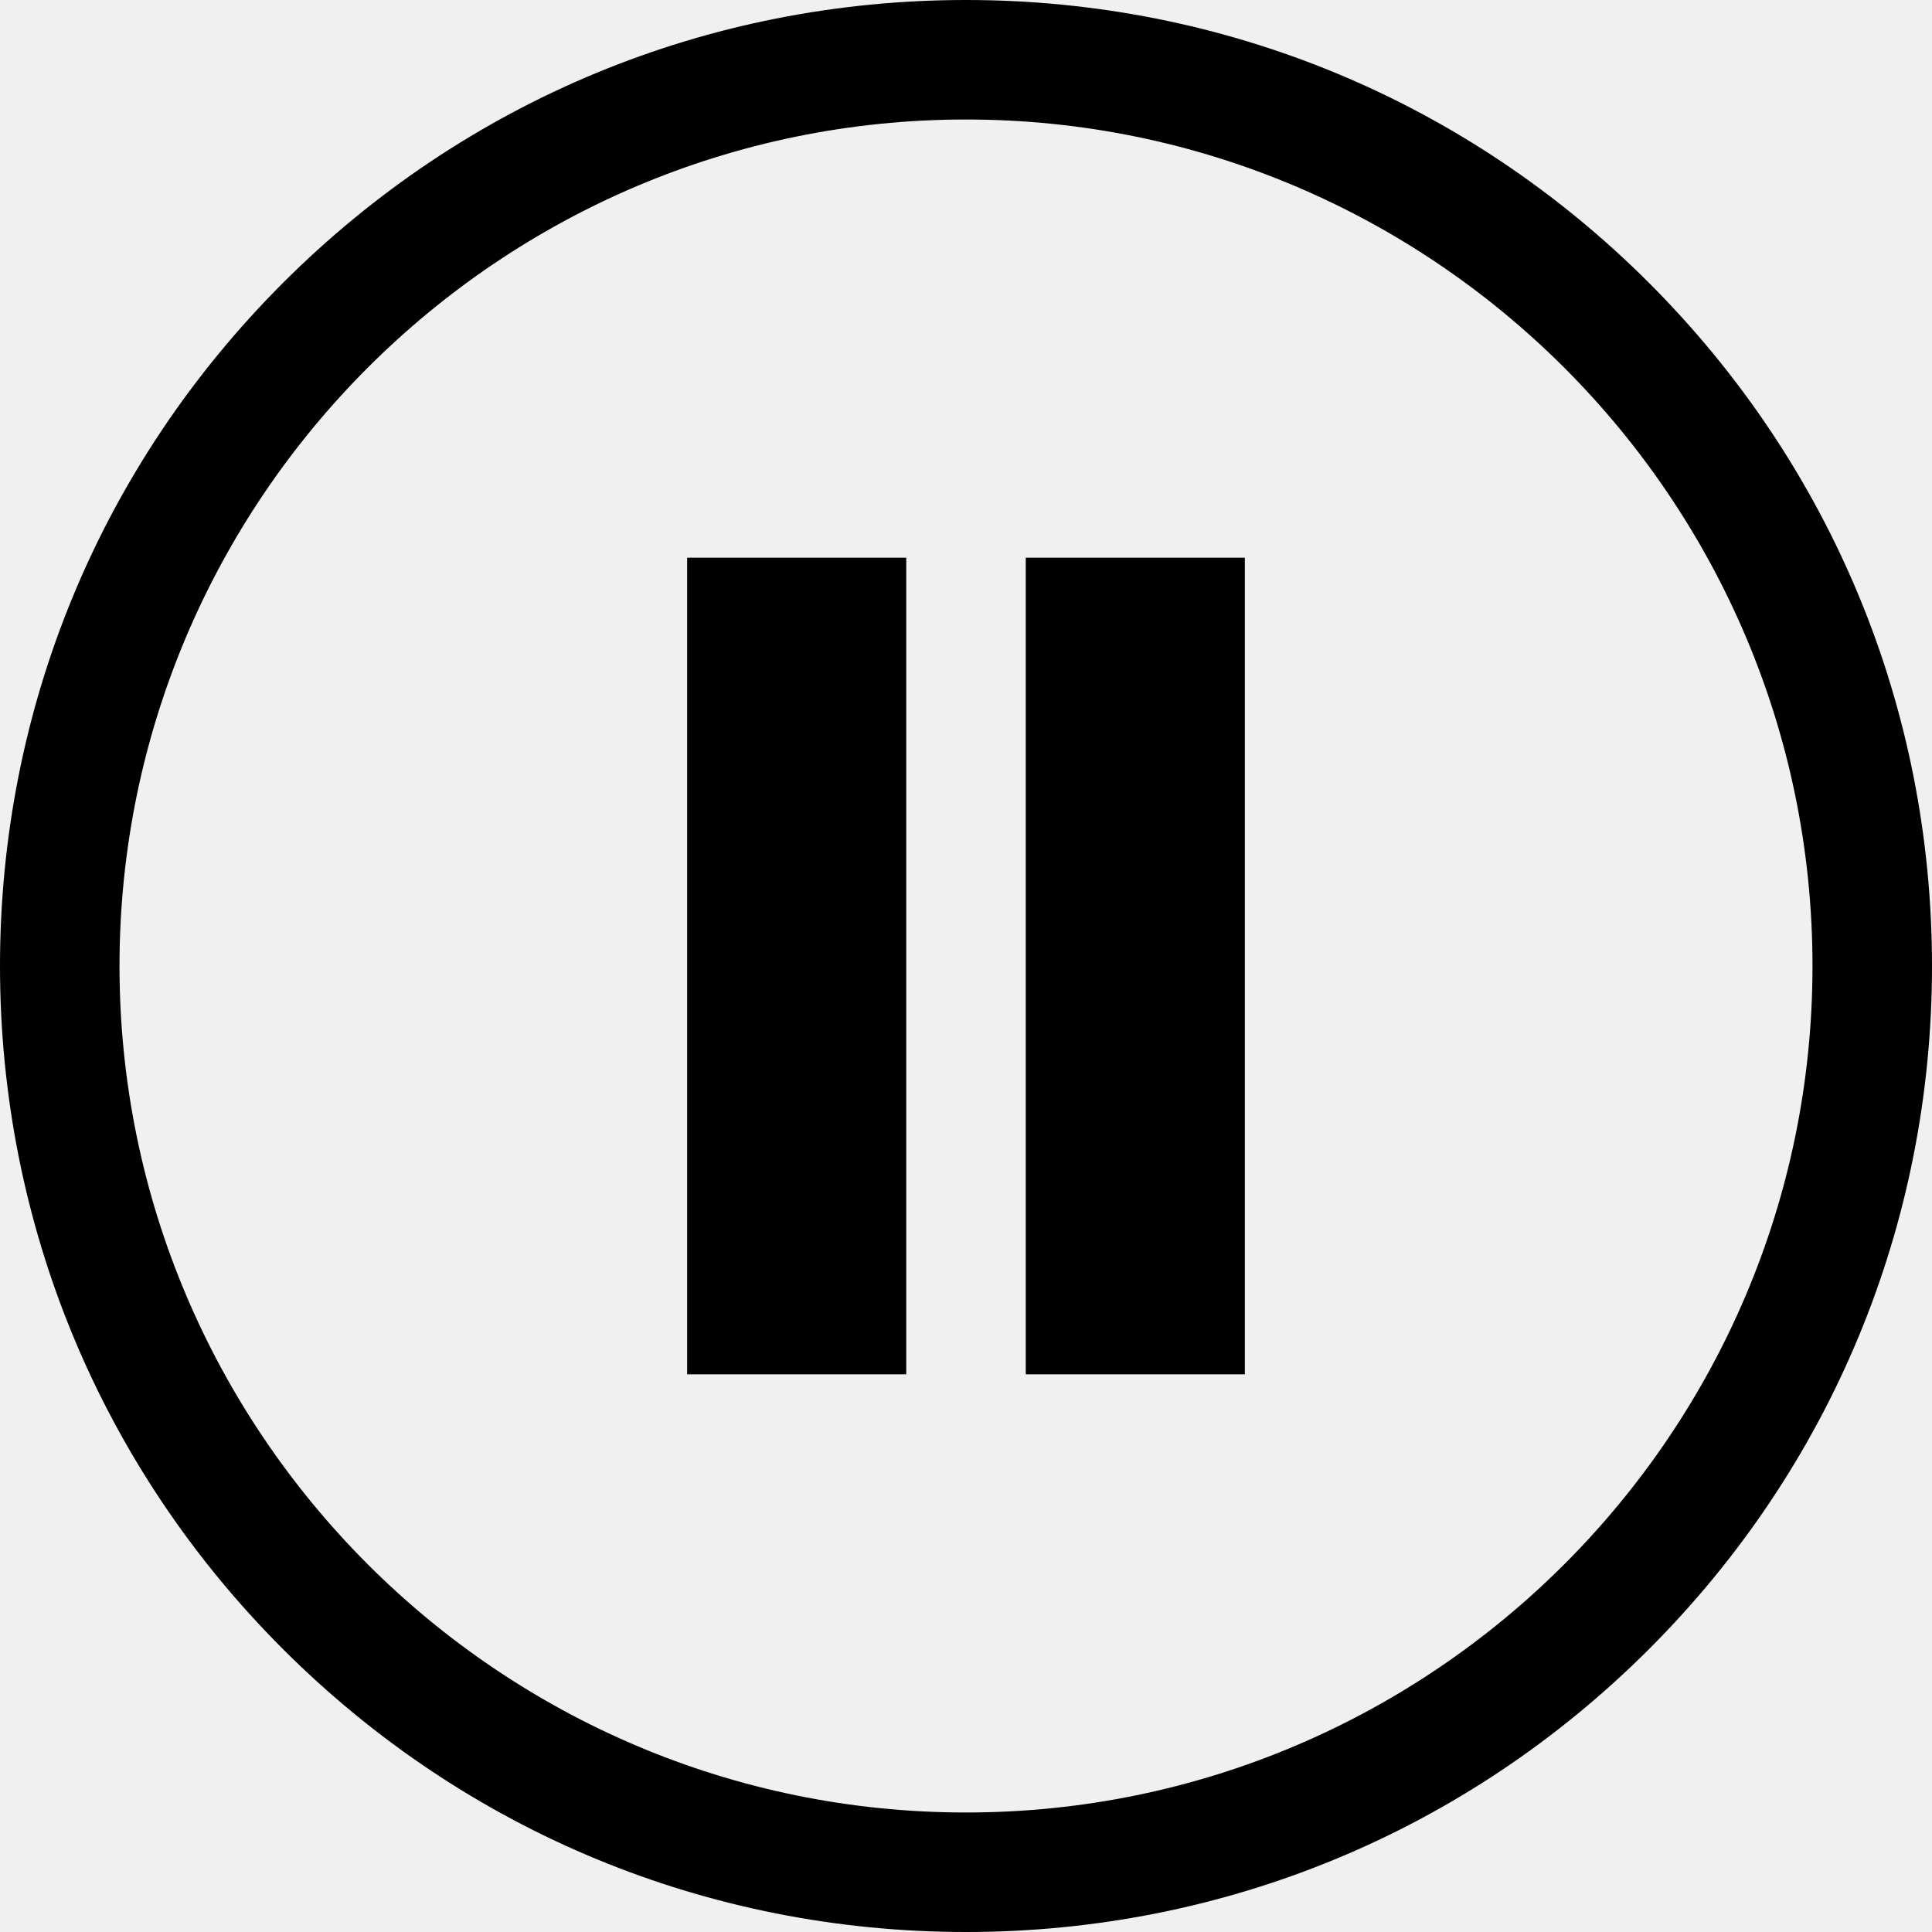
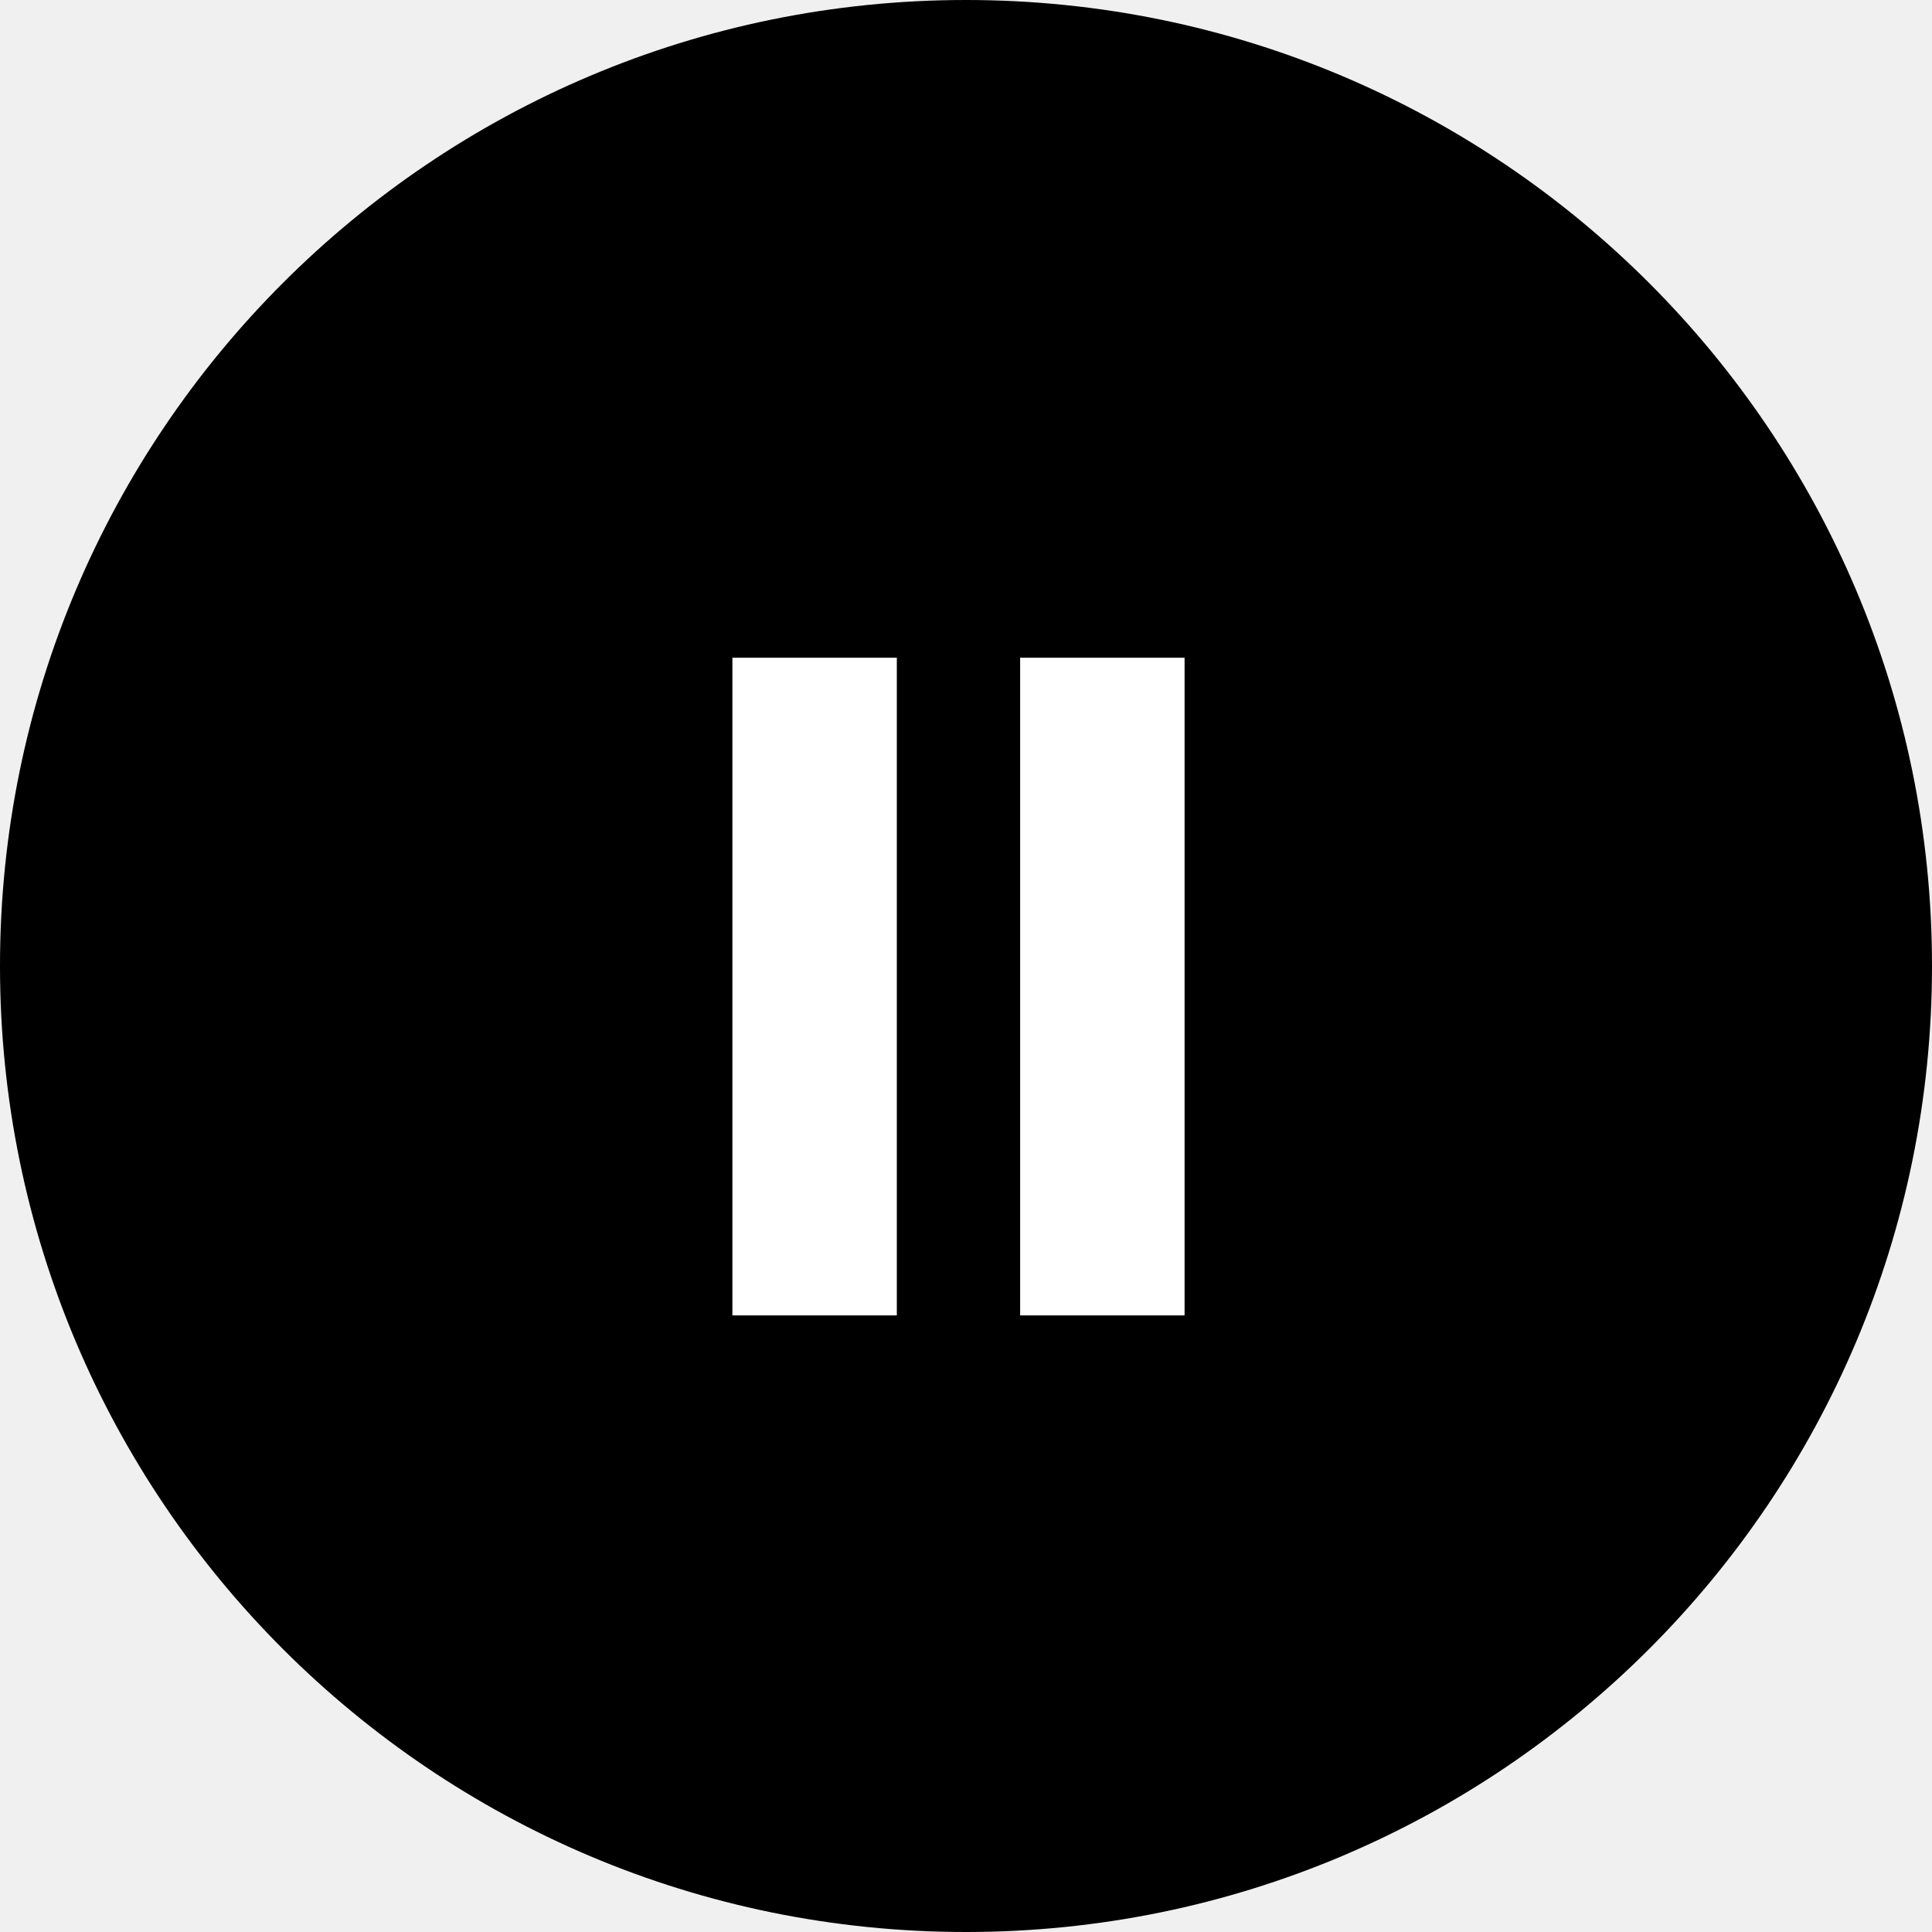
- <svg xmlns="http://www.w3.org/2000/svg" width="485px" height="485px" viewBox="0 0 485 485" version="1.1">
+ <svg xmlns="http://www.w3.org/2000/svg" width="47px" height="47px" viewBox="0 0 47 47" version="1.1">
  <g id="Page-1" stroke="none" stroke-width="1" fill="none" fill-rule="evenodd">
-     <g id="pause" fill="currentColor" fill-rule="nonzero">
-       <path d="M413.974,71.026 C368.171,25.225 307.274,0 242.5,0 C177.726,0 116.829,25.225 71.026,71.026 C25.225,116.829 0,177.726 0,242.5 C0,307.274 25.225,368.171 71.026,413.974 C116.829,459.775 177.726,485 242.5,485 C307.274,485 368.171,459.775 413.974,413.974 C459.775,368.171 485,307.274 485,242.5 C485,177.726 459.775,116.829 413.974,71.026 Z M242.5,455 C125.327,455 30,359.673 30,242.5 C30,125.327 125.327,30 242.5,30 C359.673,30 455,125.327 455,242.5 C455,359.673 359.673,455 242.5,455 Z" id="Shape" />
-       <rect id="Rectangle" x="172.5" y="140" width="55" height="205" />
-       <rect id="Rectangle" x="257.5" y="140" width="55" height="205" />
+     <g id="pause" fill-rule="nonzero">
+       <circle id="Oval" fill="currentColor" cx="23.5" cy="23.5" r="23.5" />
+       <rect id="Rectangle" fill="#FFFFFF" transform="translate(19.81707, 24) scale(-1, 1) translate(-19.81707, -24) " x="17.817" y="16" width="4" height="16" />
+       <rect id="Rectangle" fill="#FFFFFF" transform="translate(26.81707, 24) scale(-1, 1) translate(-26.81707, -24) " x="24.817" y="16" width="4" height="16" />
    </g>
  </g>
</svg>
